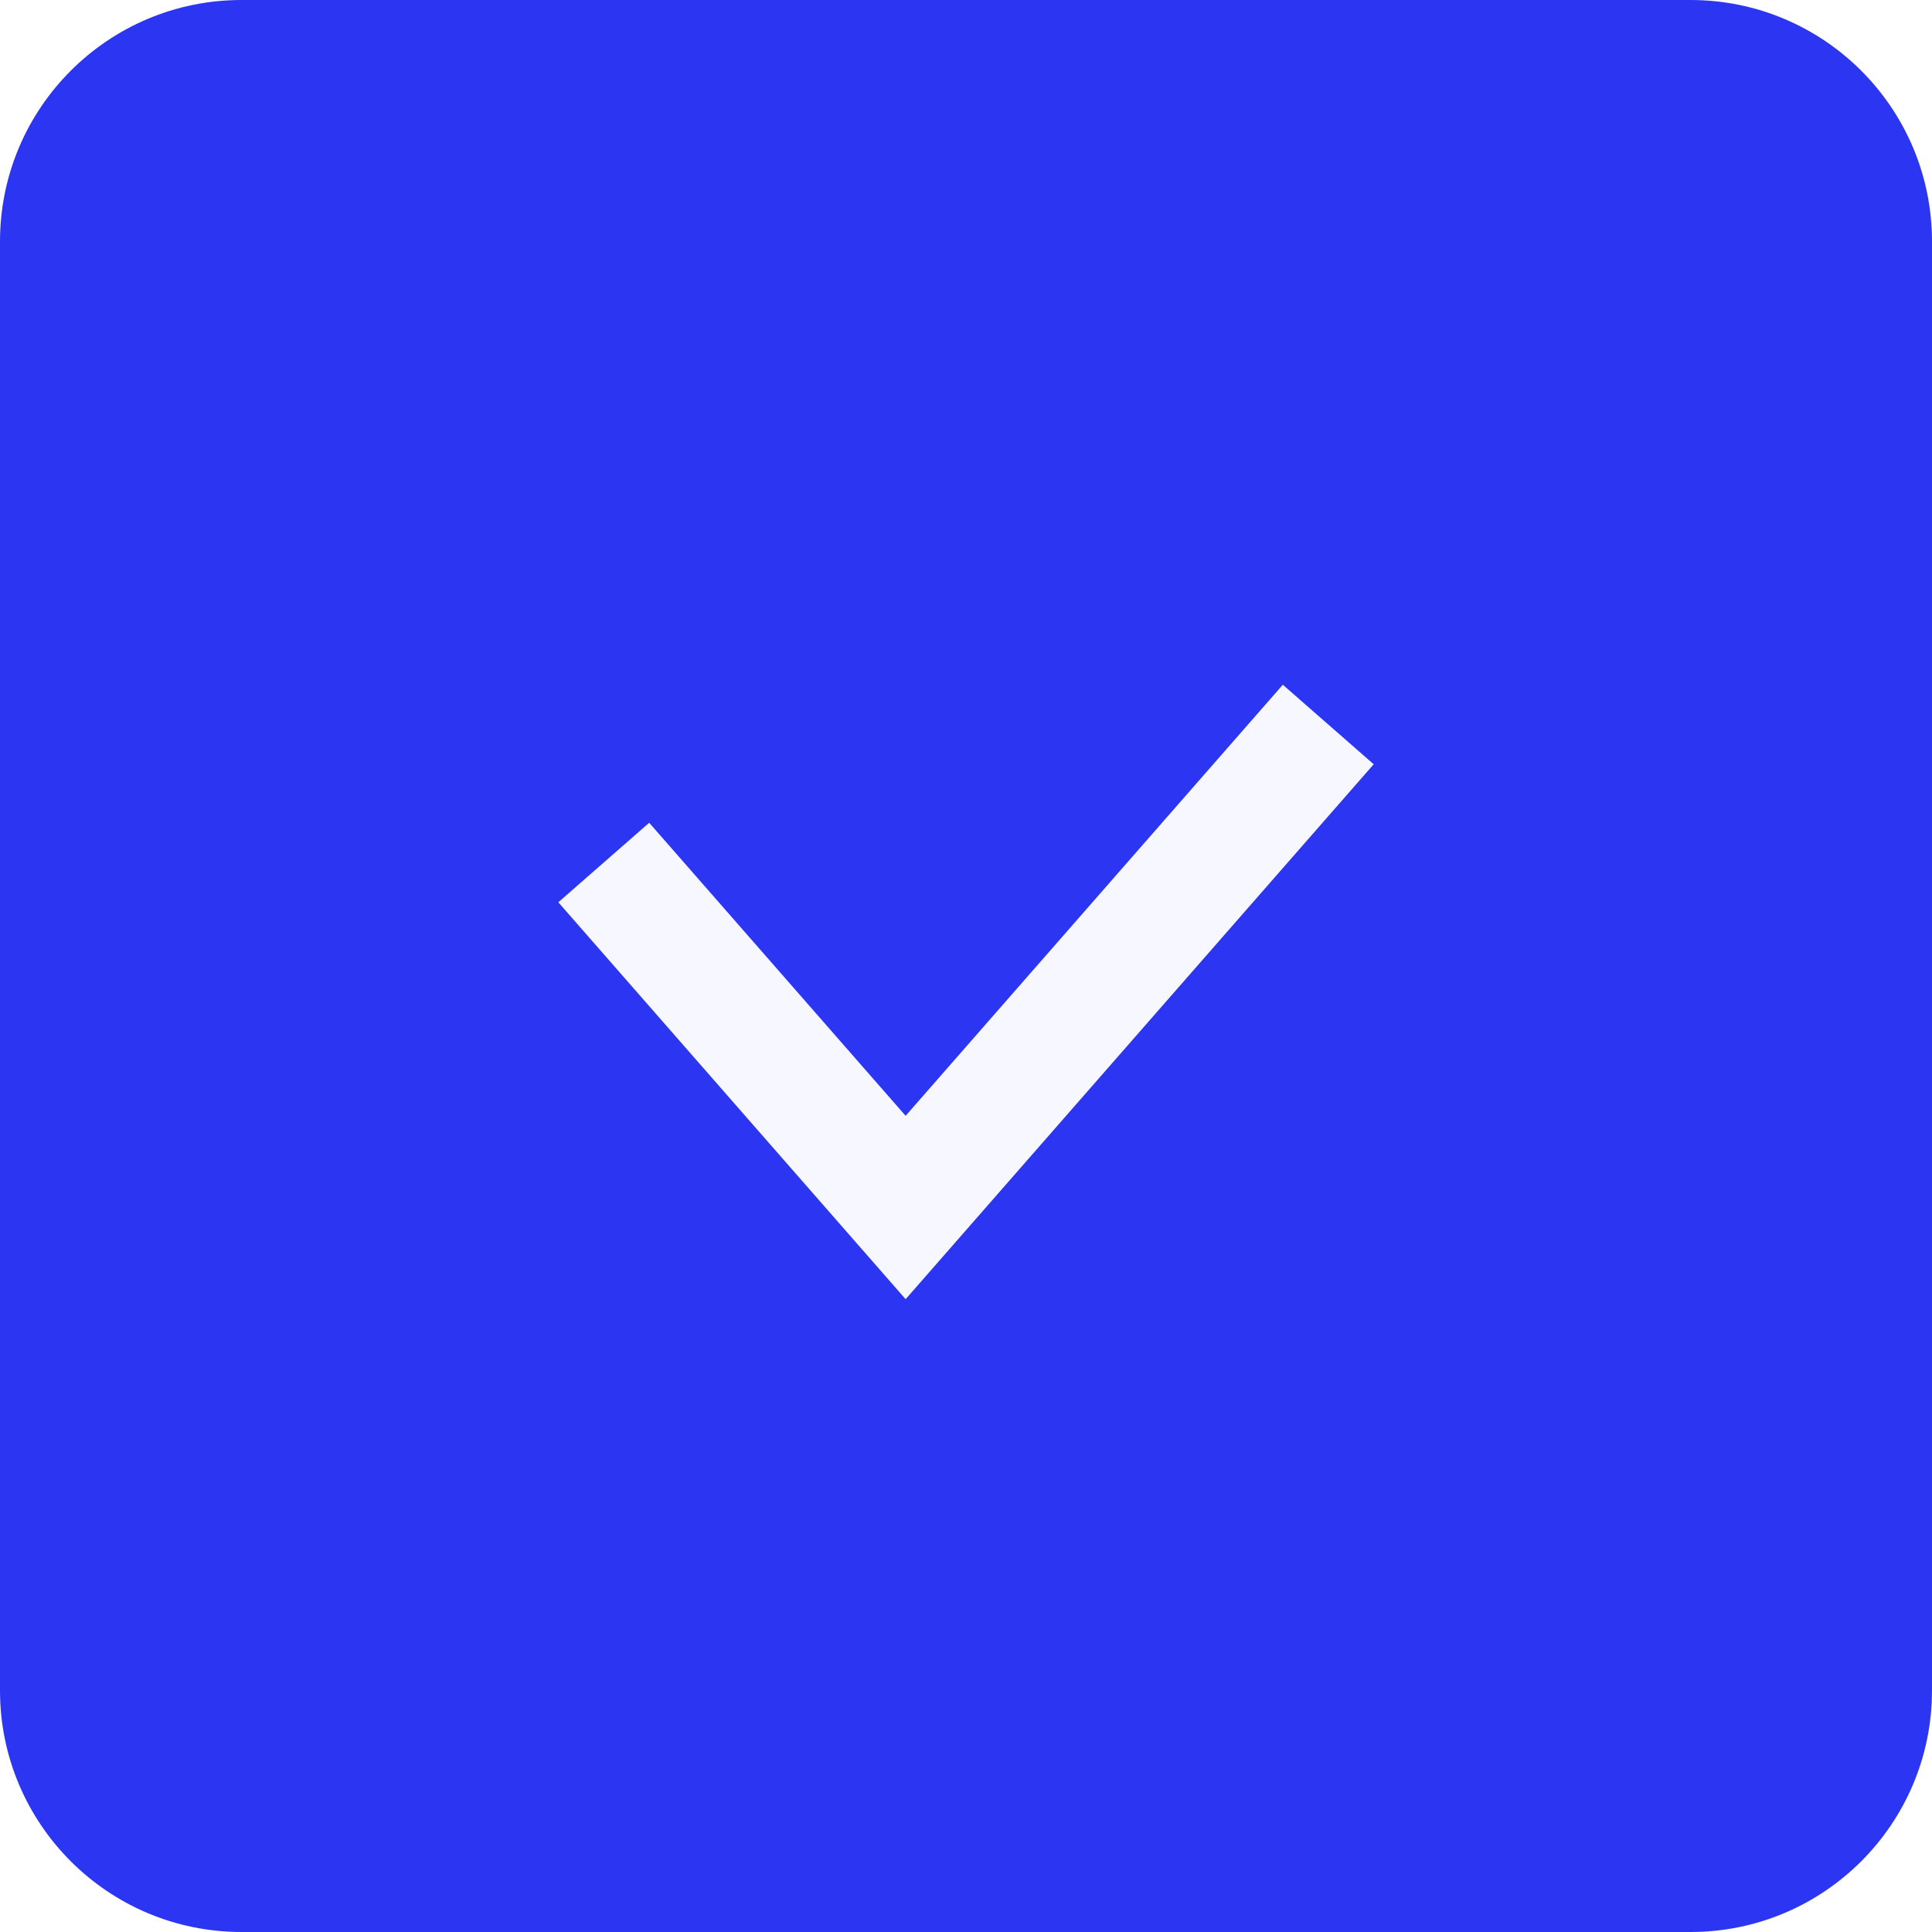
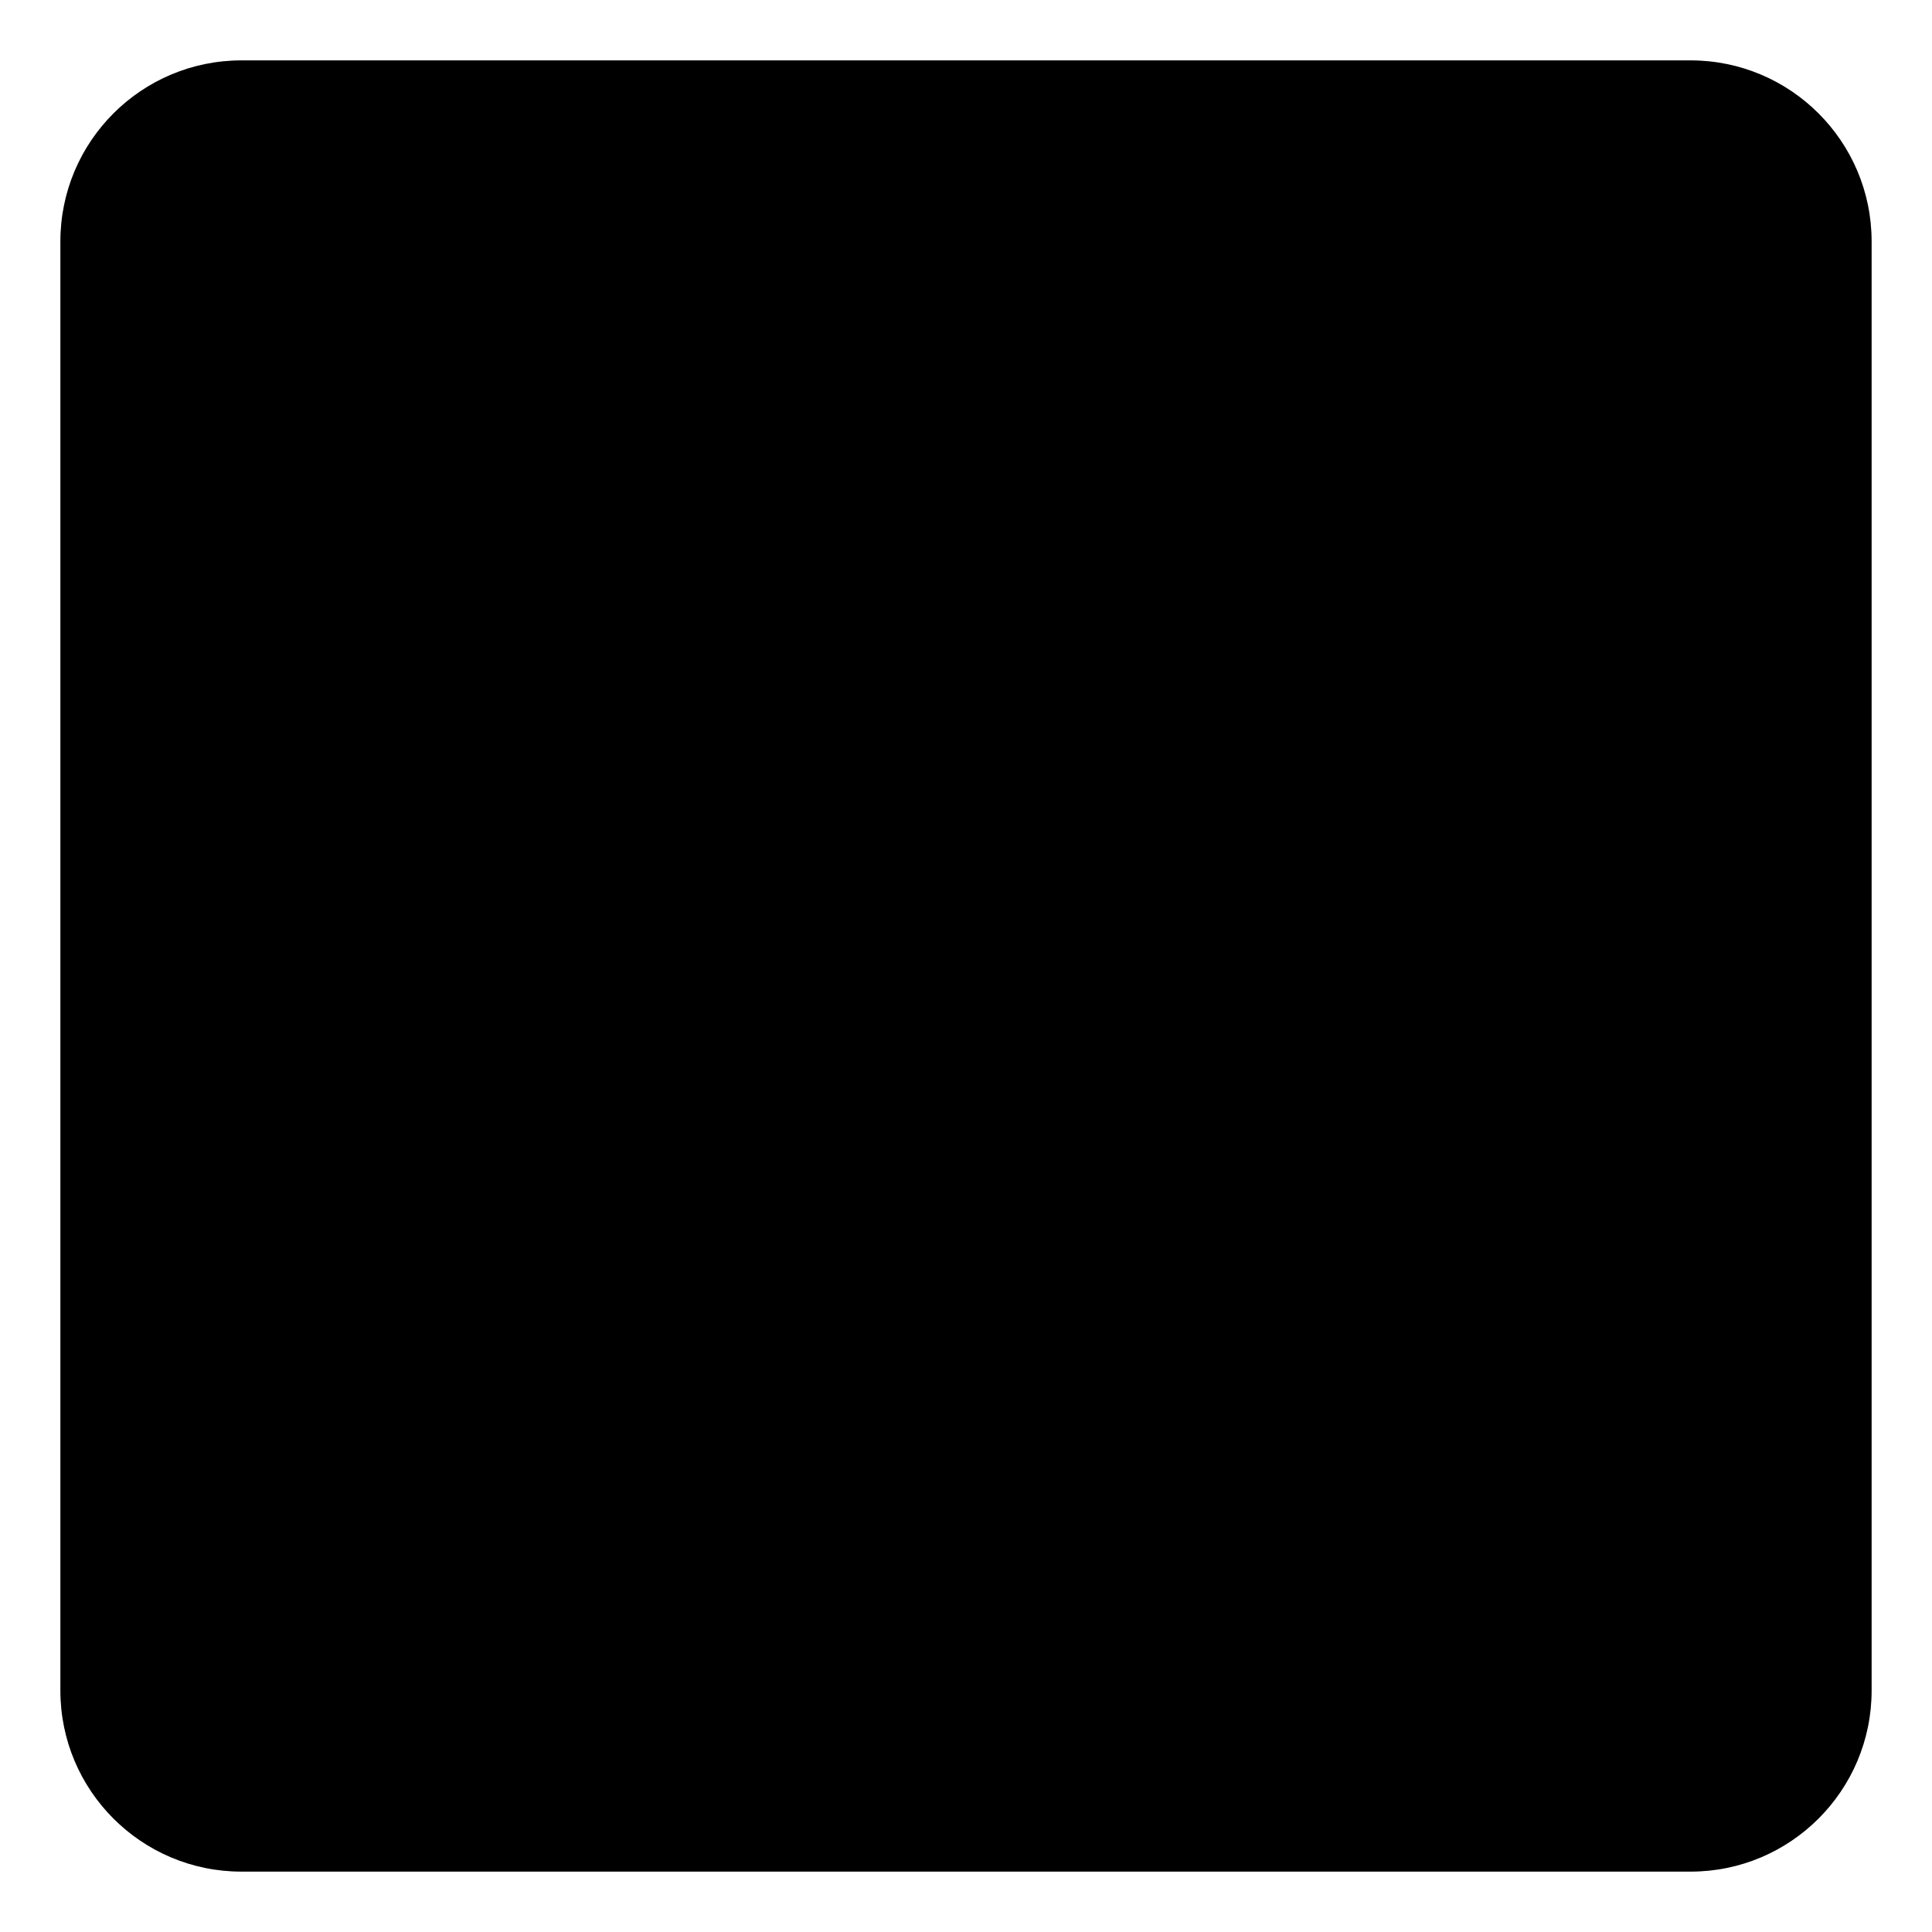
- <svg xmlns="http://www.w3.org/2000/svg" width="16" height="16" viewBox="0 0 16 16" fill="none">
-   <rect width="16" height="16" rx="2" fill="#2C36F2" />
-   <path d="M5 7.143L7.5 10L11 6" stroke="#F6F7FF" />
+ <svg xmlns="http://www.w3.org/2000/svg" width="16" height="16" viewBox="0 0 16 16">
+   <rect x="0.5" y="0.5" width="15" height="15" rx="1.5" />
+   <path d="M5 7.143L7.5 10L11 6" stroke="currentColor" fill="none" />
</svg>
